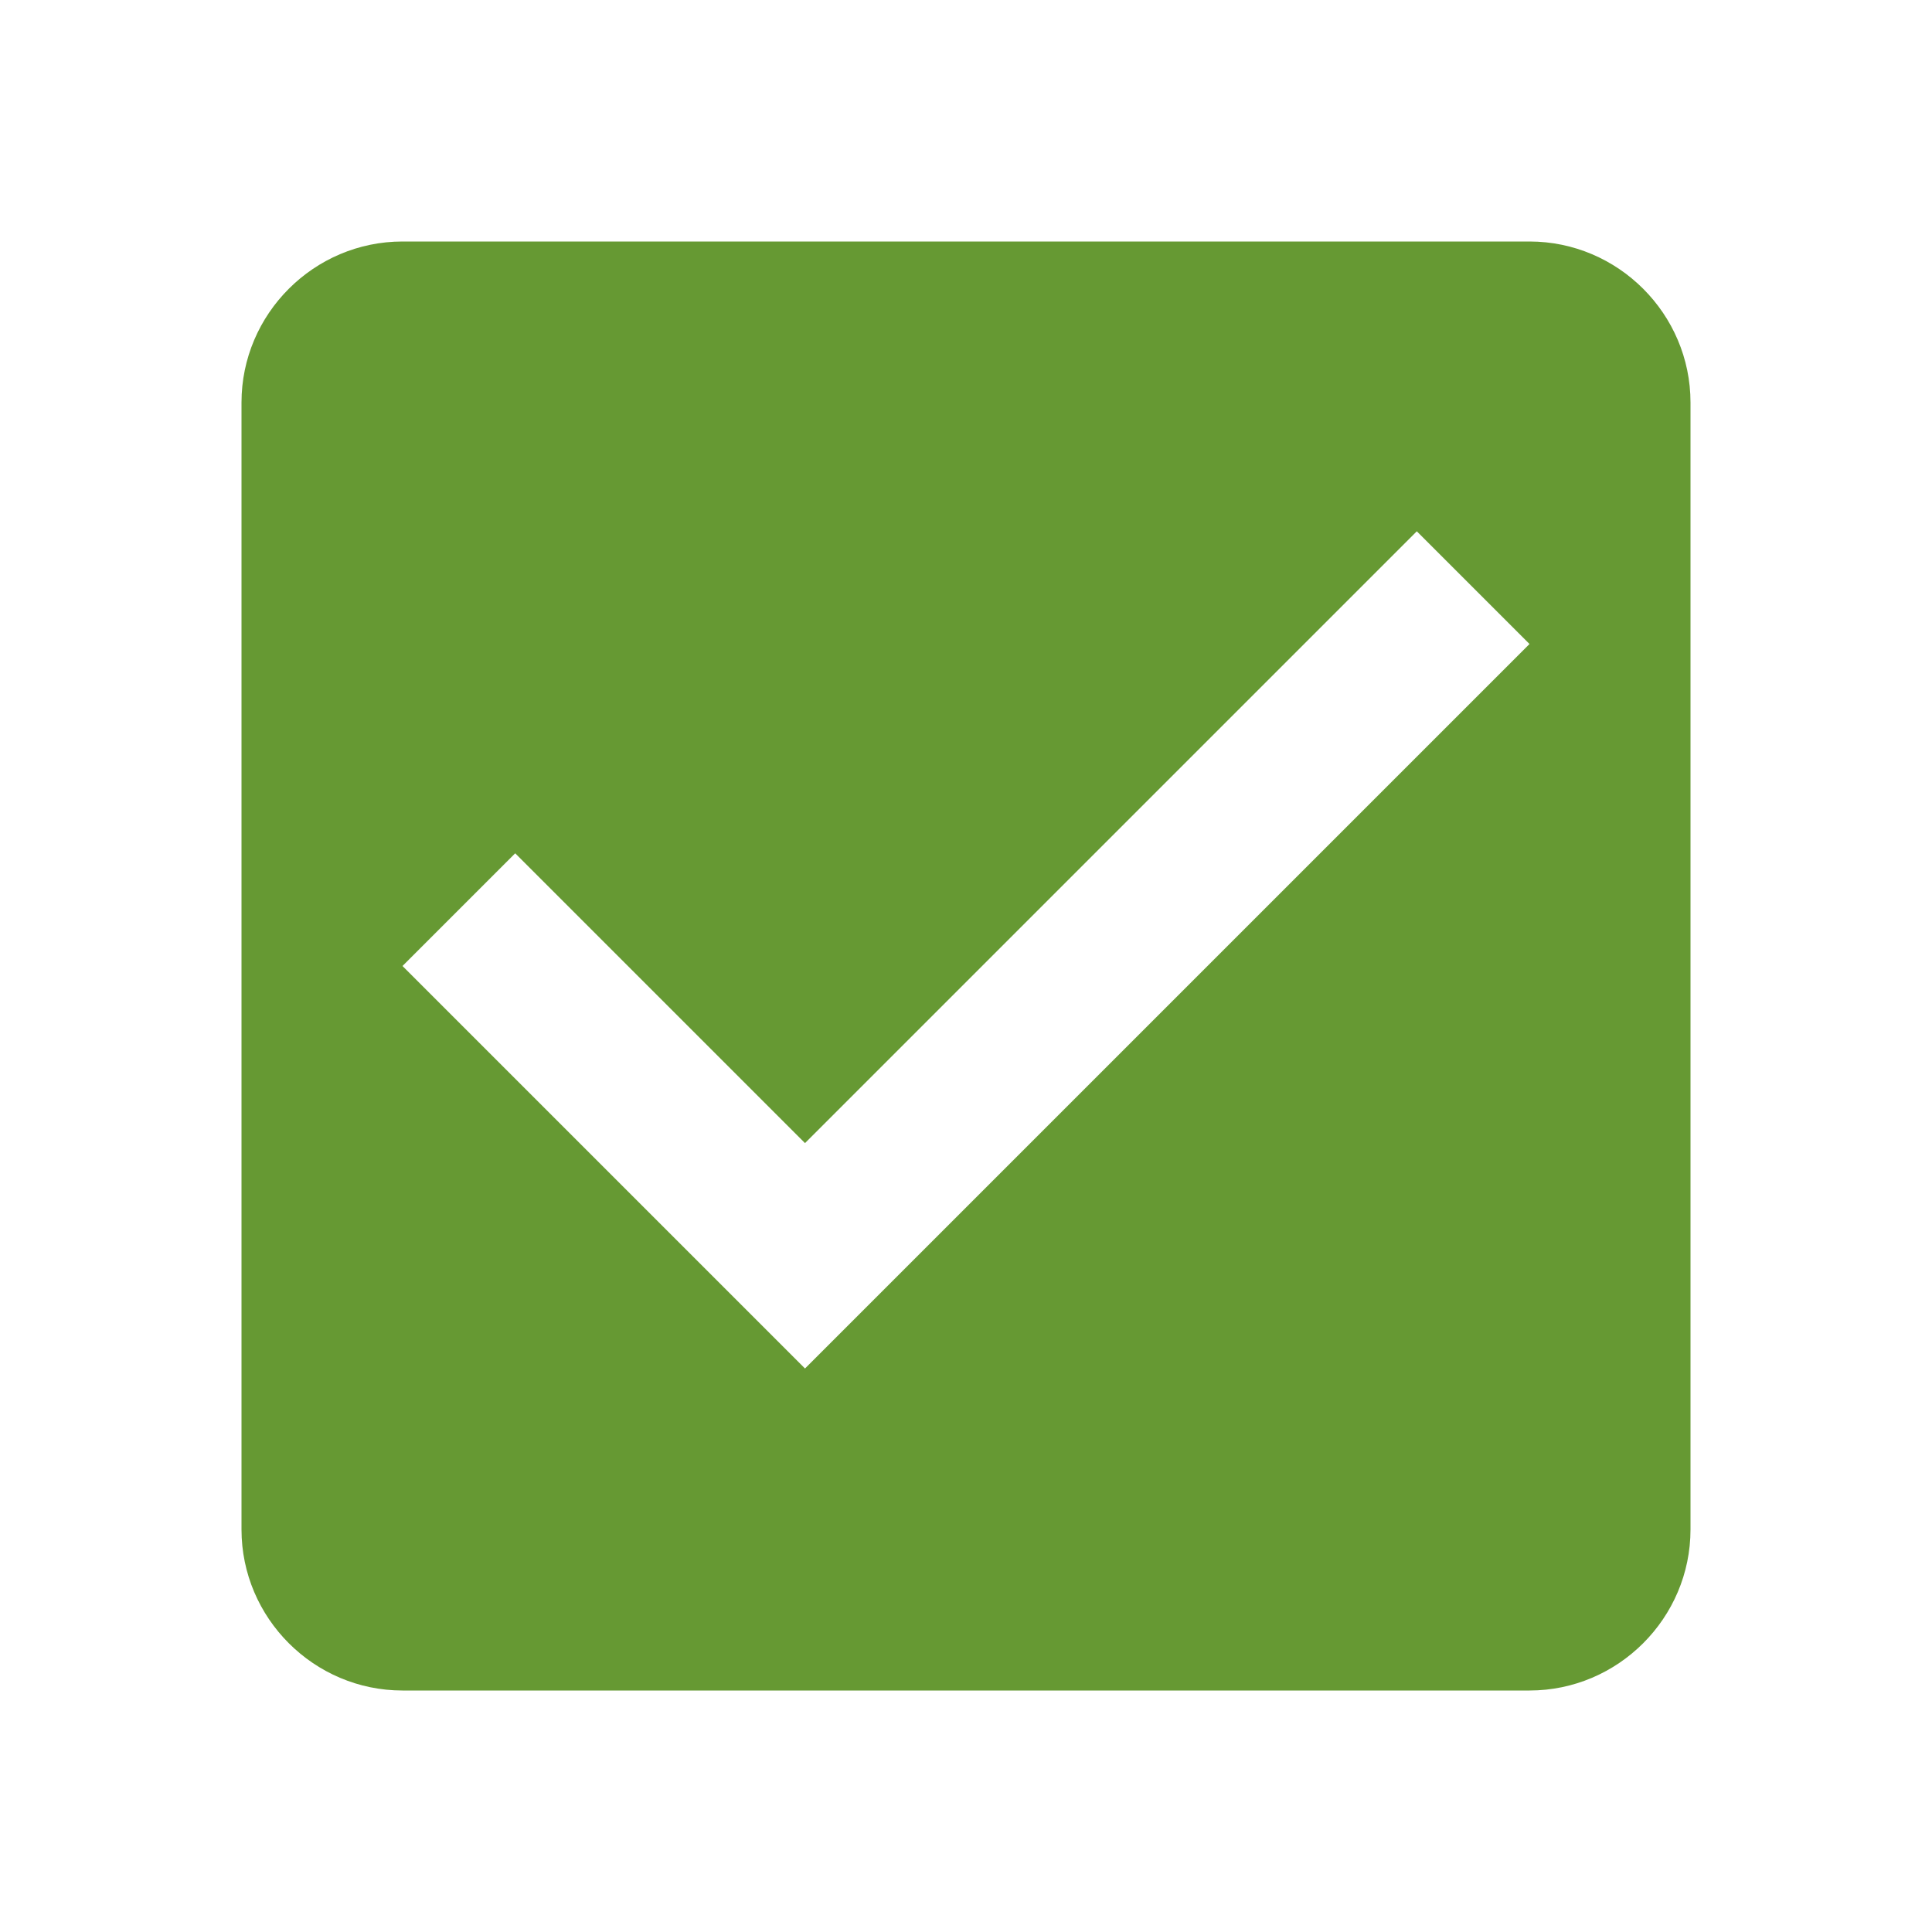
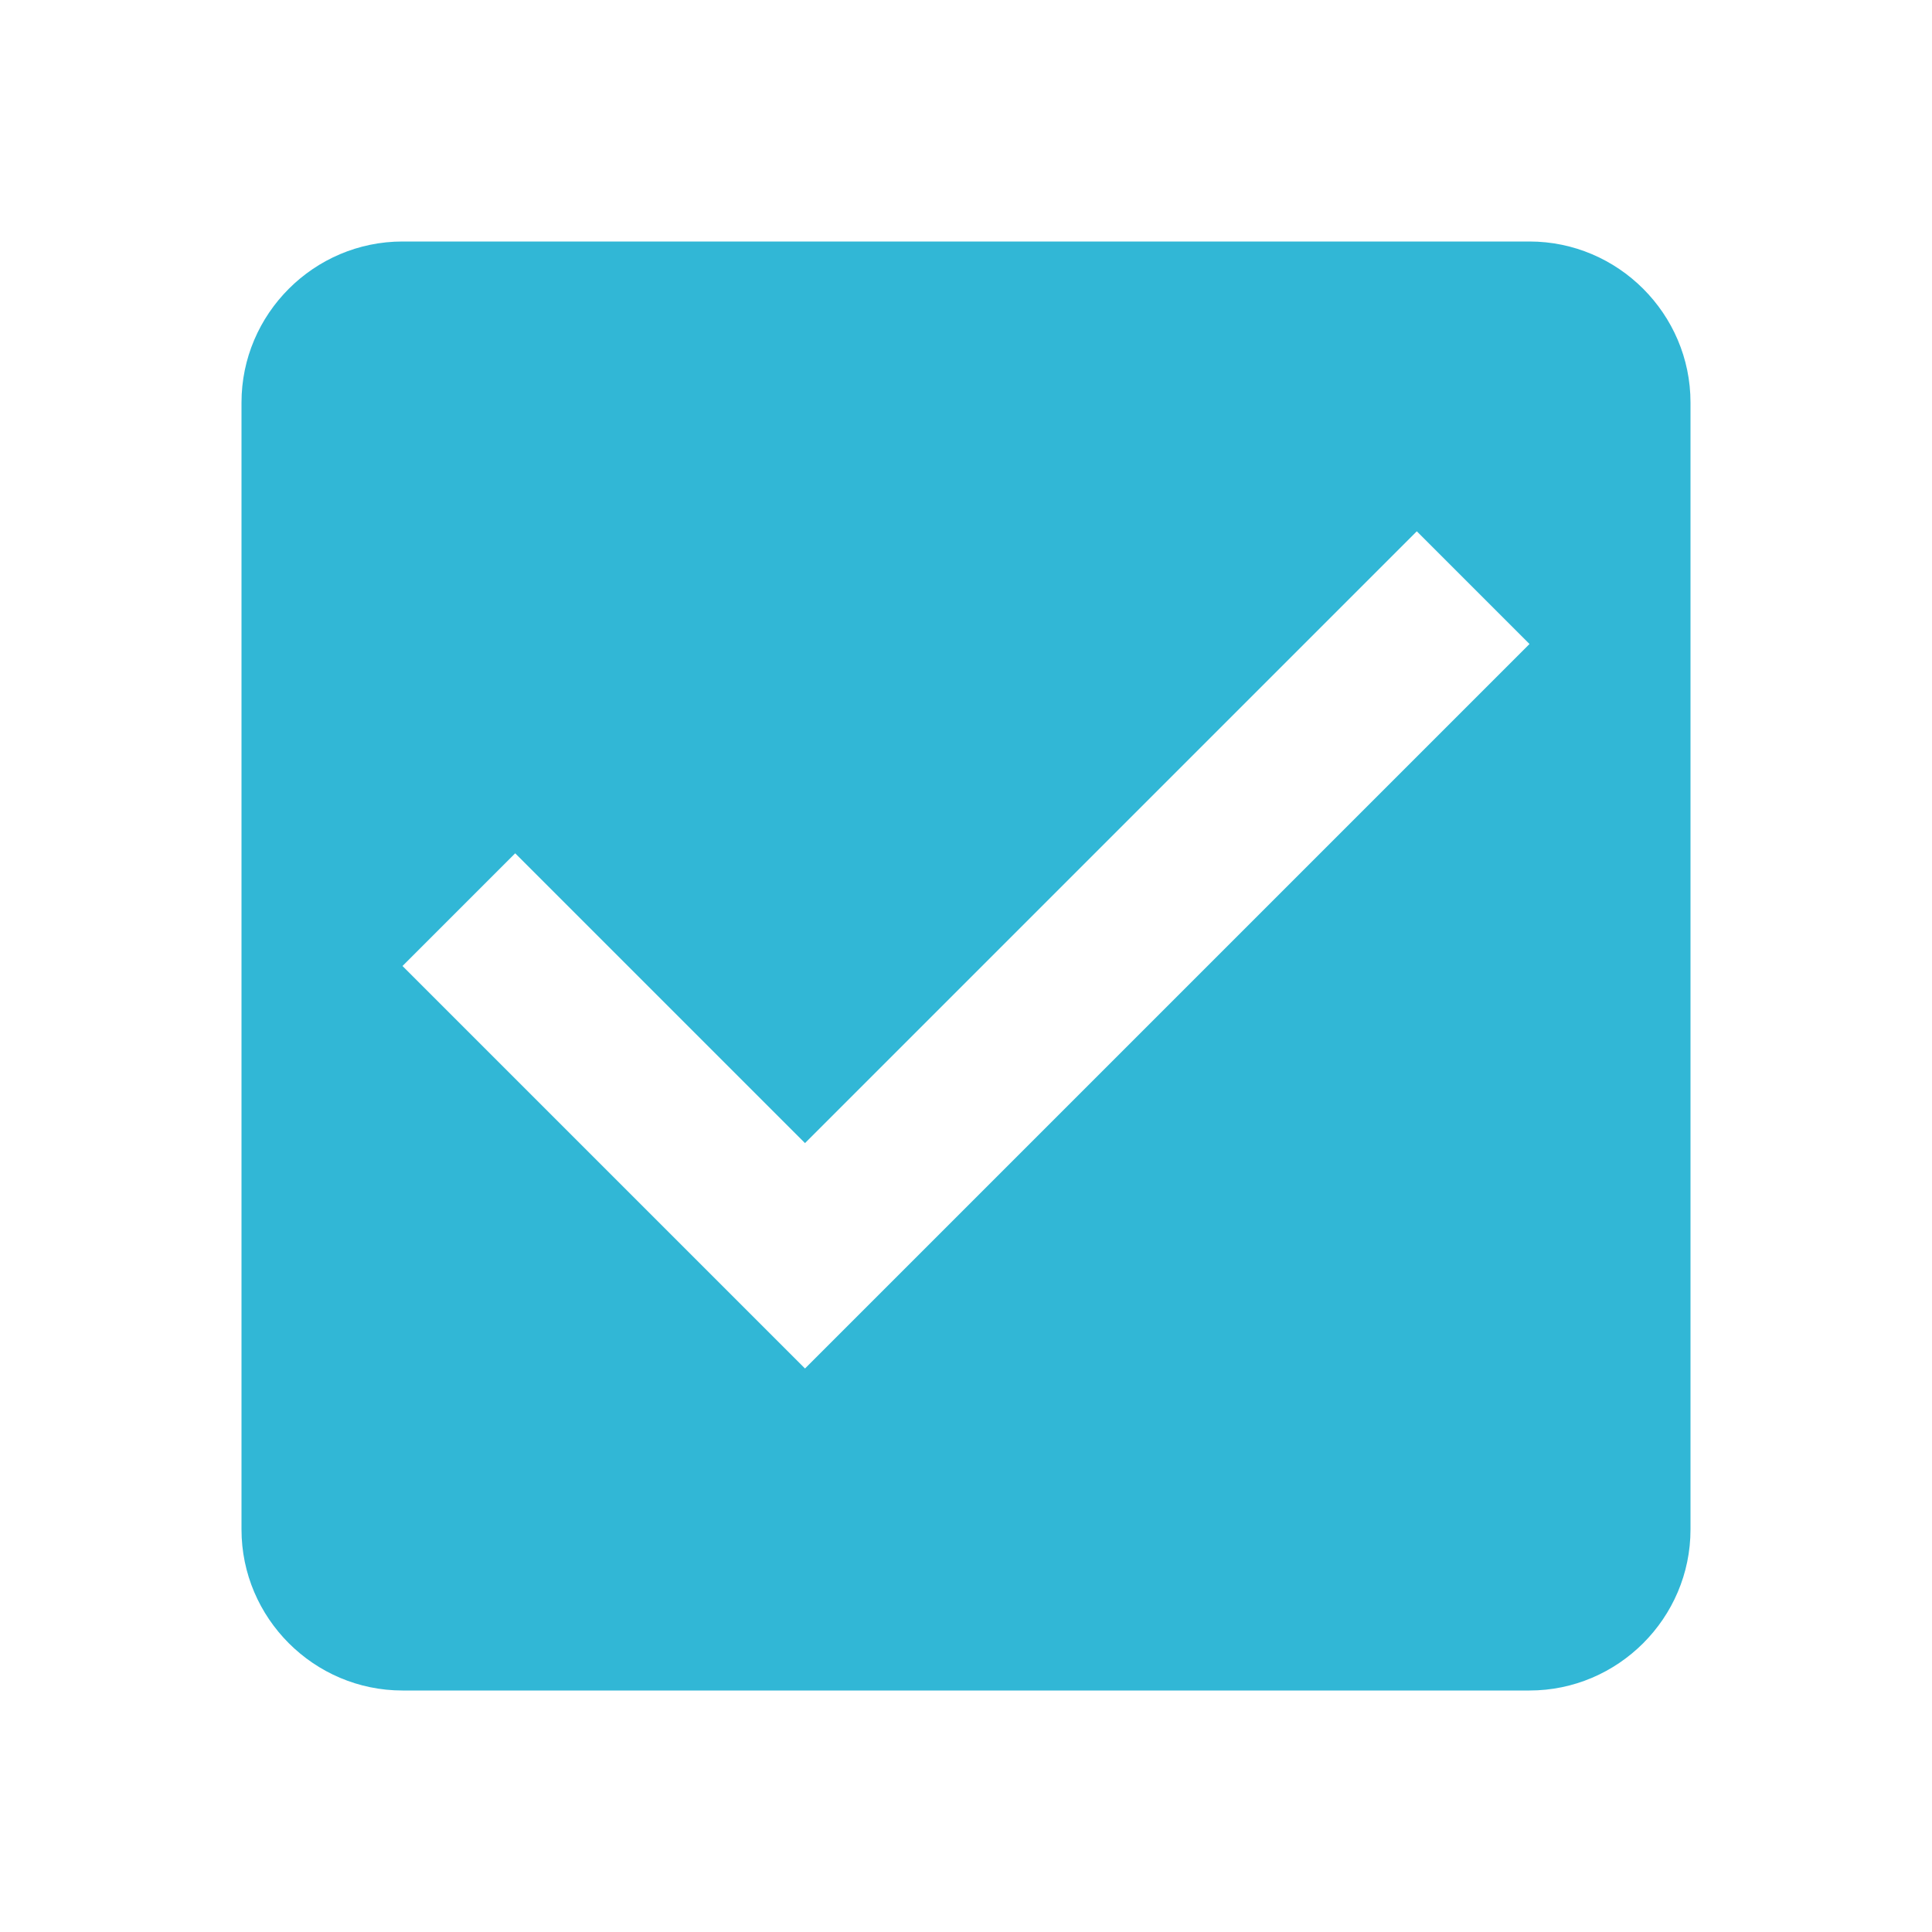
- <svg xmlns="http://www.w3.org/2000/svg" version="1.1" id="svg2" x="0px" y="0px" viewBox="0 0 24 24" style="enable-background:new 0 0 24 24;" xml:space="preserve">
-   <style type="text/css">
+ <svg xmlns="http://www.w3.org/2000/svg" version="1.1" id="svg2" x="0px" y="0px" viewBox="0 0 24 24" xml:space="preserve" width="25.6" height="25.6">
+   <defs id="defs8" />
+   <style type="text/css" id="style2">
	.st0{fill:none;}
	.st1{fill:#669933;}
</style>
-   <path id="path4" class="st0" d="M0,0h24v24H0V0z" />
-   <path id="path6" class="st1" d="M19,3H5C3.9,3,3,3.9,3,5v14c0,1.1,0.9,2,2,2h14c1.1,0,2-0.9,2-2V5C21,3.9,20.1,3,19,3z M10,17l-5-5  l1.4-1.4l3.6,3.6l7.6-7.6L19,8L10,17z" />
+   <path id="path4" class="st0" d="M 0,0 H 24 V 24 H 0 Z" style="fill:none" />
+   <path id="path6" class="st1" d="M 19,3 H 5 C 3.9,3 3,3.9 3,5 v 14 c 0,1.1 0.9,2 2,2 h 14 c 1.1,0 2,-0.9 2,-2 V 5 C 21,3.9 20.1,3 19,3 Z M 10,17 5,12 6.4,10.6 10,14.2 17.6,6.6 19,8 Z" style="fill:#31b7d6" />
</svg>
